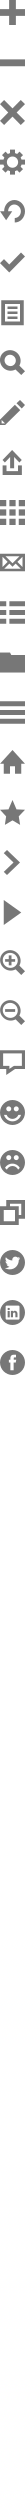
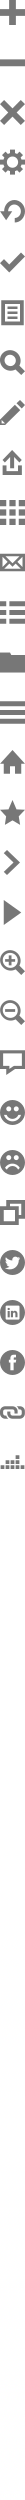
<svg xmlns="http://www.w3.org/2000/svg" version="1.1" id="Layer_1" x="0px" y="0px" viewBox="-10 -208 20 2000" enable-background="new -10 -208 20 2000" xml:space="preserve">
  <path fill="#777777" d="M-2-88.3v2.8c-0.6,0.2-1.2,0.4-1.7,0.7l-1.9-1.9l-2.8,2.8l1.9,1.9c-0.3,0.5-0.5,1.1-0.7,1.7H-10v4h2.8  c0.2,0.6,0.4,1.2,0.7,1.7l-1.9,1.9l2.8,2.8l1.9-1.9c0.5,0.3,1.1,0.5,1.7,0.7v2.8h4v-2.8c0.6-0.2,1.2-0.4,1.7-0.7l1.9,1.9l2.8-2.8  l-1.9-1.9c0.3-0.5,0.5-1.1,0.7-1.7H10v-4H7.2C7-80.9,6.8-81.5,6.5-82l1.9-1.9l-2.8-2.8l-1.9,1.9c-0.5-0.3-1.1-0.5-1.7-0.7v-2.8H-2z   M-4.5-78.3c0-2.5,2-4.5,4.5-4.5s4.5,2,4.5,4.5s-2,4.5-4.5,4.5S-4.5-75.8-4.5-78.3z" />
  <path fill="#777777" d="M1.5-48c-4.5,0-8.2,4-8.2,9H-10l4.9,7.2l4.9-7.2h-3.3c0-3,2.2-5.4,4.9-5.4S6.7-42,6.7-39s-2.2,5.4-4.9,5.4  v3.6c4.5,0,8.2-4,8.2-9S6.1-48,1.5-48z" />
  <path fill="#777777" d="M7.4,118.8L10,116l-4-4l-2.8,2.6L7.4,118.8z M-10,127.7v4.3h4.1l12.1-11.9l-4.3-4.3L-10,127.7z M-6,130.7  h-2.7V128L-6,130.7z" />
  <polygon fill="#777777" points="5,445.1 6.1,451.9 0,448.3 -6.1,451.9 -5.1,445.1 -10,439.8 -3.2,439.5 0,432 3.2,439.5 10,439.8   " />
  <polygon fill="#777777" points="6,482 -4.4,472 -7,474.5 0.8,482 -7,489.5 -4.4,492 " />
  <polygon fill="#777777" points="-2.6,10 10,-2.8 6.8,-6 -2.6,3.6 -6.8,-0.7 -10,2.5 " />
  <path fill="#777777" d="M-7.9,172h3.1h9.2h3.1v-3.1v-4.6H4.4v4.6h-9.2v-4.6h-3.1v4.6L-7.9,172z M-1.8,166.6h3.1v-9l4.2,4.4l1.9-2  l-7.7-8l-7.7,8l1.9,2l4.2-4.4v9H-1.8z" />
  <g>
    <rect x="-10" y="353" fill="#777777" width="20" height="4" />
    <rect x="-10" y="360" fill="#777777" width="20" height="4" />
    <rect x="-10" y="367" fill="#777777" width="20" height="4" />
  </g>
  <polygon fill="#777777" points="10,-200.7 2.7,-200.7 2.7,-208 -2.7,-208 -2.7,-200.7 -10,-200.7 -10,-195.3 -2.7,-195.3 -2.7,-188   2.7,-188 2.7,-195.3 10,-195.3 " />
  <path fill="#777777" d="M10,89l-4.5-4.5c1.7-3.1,1.2-7.2-1.5-9.9c-3.3-3.3-8.5-3.3-11.7-0.2s-3.1,8.4,0.2,11.7  c2.7,2.7,6.7,3.2,9.9,1.5L7,92L10,89z M-5,83.5c-1.8-1.8-1.8-4.6-0.1-6.4s4.6-1.7,6.4,0.1c1.8,1.8,1.8,4.6,0.1,6.4S-3.2,85.2-5,83.5  z" />
  <g>
    <polygon fill="#777777" points="-0.8,556.3 -3,556.3 -3,559.3 -5.9,559.3 -5.9,561.4 -3,561.4 -3,564.3 -0.8,564.3 -0.8,561.4    2.1,561.4 2.1,559.3 -0.8,559.3  " />
    <path fill="#777777" d="M5.5,564.5c1.7-3.1,1.2-7.2-1.5-9.9c-3.3-3.3-8.5-3.3-11.6-0.2c-3.2,3.2-3.1,8.4,0.2,11.6   c2.7,2.7,6.7,3.2,9.9,1.5L7,572l3-3L5.5,564.5z M2.5,564.6c-2.3,2.3-6.1,2.3-8.5-0.1c-2.4-2.4-2.4-6.2-0.1-8.5   c2.3-2.3,6.1-2.3,8.5,0.1C4.8,558.5,4.8,562.3,2.5,564.6z" />
  </g>
  <g>
    <rect x="-5.9" y="599.3" fill="#777777" width="8" height="2.2" />
    <path fill="#777777" d="M5.5,604.5c1.7-3.1,1.2-7.2-1.5-9.9c-3.3-3.3-8.5-3.3-11.6-0.2c-3.2,3.2-3.1,8.4,0.2,11.6   c2.7,2.7,6.7,3.2,9.9,1.5L7,612l3-3L5.5,604.5z M2.5,604.6c-2.3,2.3-6.1,2.3-8.5-0.1c-2.4-2.4-2.4-6.2-0.1-8.5   c2.3-2.3,6.1-2.3,8.5,0.1C4.8,598.5,4.8,602.3,2.5,604.6z" />
  </g>
  <polygon fill="#777777" points="-7,512 7,522 -7,532 " />
  <path fill="#777777" d="M-10,235v14h20v-14H-10z M8,245.6l-4.1-4.1l4.1-4.1V245.6z M0,245.4l2.5-2.5l4.1,4.1H-6.6l4.1-4.1L0,245.4z   M5.6,237L0,242.6l-5.6-5.6H5.6z M-3.9,241.5l-4.1,4.1v-8.2L-3.9,241.5z" />
  <polygon fill="#777777" points="-10,403 -7,403 -7,411 -2,411 -2,405 2,405 2,411 7,411 7,403 10,403 0,392 " />
  <g>
    <rect x="-10" y="192" fill="#777777" width="5" height="5" />
    <rect x="-10" y="199.5" fill="#777777" width="5" height="5" />
    <rect x="-10" y="207" fill="#777777" width="5" height="5" />
    <rect x="-2.5" y="192" fill="#777777" width="5" height="5" />
    <rect x="-2.5" y="199.5" fill="#777777" width="5" height="5" />
    <rect x="-2.5" y="207" fill="#777777" width="5" height="5" />
    <rect x="5" y="192" fill="#777777" width="5" height="5" />
    <rect x="5" y="199.5" fill="#777777" width="5" height="5" />
    <rect x="5" y="207" fill="#777777" width="5" height="5" />
  </g>
  <g>
    <rect x="-10" y="273" fill="#777777" width="5" height="4" />
    <rect x="-10" y="280" fill="#777777" width="5" height="4" />
    <rect x="-10" y="287" fill="#777777" width="5" height="4" />
    <rect x="-2.5" y="273" fill="#777777" width="12.5" height="4" />
    <rect x="-2.5" y="280" fill="#777777" width="12.5" height="4" />
    <rect x="-2.5" y="287" fill="#777777" width="12.5" height="4" />
  </g>
  <g>
    <path fill="#777777" d="M-9,32.2v20H9v-20H-9z M6,49.2H-6v-14H6V49.2z" />
    <rect x="-4" y="37.2" fill="#777777" width="8" height="2" />
    <rect x="-4" y="41.2" fill="#777777" width="8" height="2" />
    <rect x="-4" y="45.2" fill="#777777" width="8" height="2" />
  </g>
  <rect x="-10" y="-160.5" fill="#777777" width="20" height="5.5" />
  <polygon fill="#777777" points="10,-124.7 6.6,-128 0,-121.3 -6.7,-128 -10,-124.7 -3.4,-118 -10,-111.3 -6.7,-108 0,-114.7   6.6,-108 10,-111.3 3.3,-118 " />
  <polygon fill="#777777" points="-2,314 -10,314 -10,330 10,330 10,316 -1,316 " />
  <path fill="#777777" d="M7.5,634.7v10H2H1.2l-0.9,0.5l-2.8,1.9v-2.4h-2h-3v-10H7.5 M10,632.2h-20v15h5v4.8l7-4.8h8V632.2L10,632.2z" />
  <path fill="#777777" d="M0,672c-5.5,0-10,4.5-10,10c0,5.5,4.5,10,10,10s10-4.5,10-10C10,676.5,5.5,672,0,672z M3,677.1  c1.1,0,2,0.9,2,2c0,1.1-0.9,2-2,2s-2-0.9-2-2C1,678,1.9,677.1,3,677.1z M-3,677.1c1.1,0,2,0.9,2,2c0,1.1-0.9,2-2,2s-2-0.9-2-2  C-5,678-4.1,677.1-3,677.1z M0,689.1c-3.2,0-6-2.2-6.8-5.2h2.1c0.7,1.9,2.5,3.2,4.7,3.2s3.9-1.3,4.7-3.2h2.1  C6,686.9,3.2,689.1,0,689.1z" />
  <path fill="#777777" d="M0,712c-5.5,0-10,4.5-10,10c0,5.5,4.5,10,10,10s10-4.5,10-10C10,716.5,5.5,712,0,712z M3,716.1  c1.1,0,2,0.9,2,2c0,1.1-0.9,2-2,2s-2-0.9-2-2C1,717,1.9,716.1,3,716.1z M-3,716.1c1.1,0,2,0.9,2,2c0,1.1-0.9,2-2,2s-2-0.9-2-2  C-5,717-4.1,716.1-3,716.1z M4.5,727.7c-0.8-1.7-2.5-2.9-4.5-2.9s-3.7,1.2-4.5,2.9c-0.6-0.4-1-0.9-1.5-1.5c1.2-2,3.4-3.3,5.9-3.3  s4.7,1.3,5.9,3.3C5.5,726.8,5,727.3,4.5,727.7z" />
  <path fill-rule="evenodd" clip-rule="evenodd" fill="#777777" d="M10,752H-5v5h-5v15H5v-5h5V752z M2,769h-9v-9h9V769z M7,764H5v-7  h-7v-2h9V764z" />
  <path fill-rule="evenodd" clip-rule="evenodd" fill="#777777" d="M5,800c0,0.1,0,0.2,0,0.3c0,3.3-2.5,7.2-7.2,7.2  c-1.4,0-2.8-0.4-3.9-1.1c0.2,0,0.4,0,0.6,0c1.2,0,2.3-0.4,3.1-1.1c-1.1,0-2-0.8-2.4-1.8c0.2,0,0.3,0,0.5,0c0.2,0,0.5,0,0.7-0.1  c-1.2-0.2-2-1.2-2-2.5v0c0.3,0.2,0.7,0.3,1.1,0.3c-0.7-0.5-1.1-1.2-1.1-2.1c0-0.5,0.1-0.9,0.3-1.3c1.2,1.5,3.1,2.5,5.2,2.6  c0-0.2-0.1-0.4-0.1-0.6c0-1.4,1.1-2.5,2.5-2.5c0.7,0,1.4,0.3,1.8,0.8c0.6-0.1,1.1-0.3,1.6-0.6c-0.2,0.6-0.6,1.1-1.1,1.4  c0.5-0.1,1-0.2,1.4-0.4C6,799.2,5.5,799.6,5,800z M0,792c-5.5,0-10,4.5-10,10c0,5.5,4.5,10,10,10s10-4.5,10-10  C10,796.5,5.5,792,0,792z" />
  <g>
    <path fill-rule="evenodd" clip-rule="evenodd" fill="#777777" d="M5.6,846.9c0,0.4-0.4,0.8-0.8,0.8h-9.5c-0.5,0-0.8-0.4-0.8-0.8   v-9.6c0-0.4,0.4-0.8,0.8-0.8h9.5c0.5,0,0.8,0.4,0.8,0.8V846.9z M0,832c-5.5,0-10,4.5-10,10s4.5,10,10,10s10-4.5,10-10   S5.5,832,0,832z" />
    <path fill="#777777" d="M1.9,840.6c-0.9,0-1.3,0.5-1.5,0.8v0h0l0,0v-0.7h-1.7c0,0.5,0,5.1,0,5.1h1.7V843c0-0.2,0-0.3,0.1-0.4   c0.1-0.3,0.4-0.6,0.9-0.6c0.6,0,0.9,0.5,0.9,1.1v2.7h1.7v-2.9C3.9,841.4,3,840.6,1.9,840.6z" />
    <path fill="#777777" d="M-3,838.3c-0.6,0-1,0.4-1,0.9c0,0.5,0.4,0.9,0.9,0.9h0c0.6,0,1-0.4,1-0.9C-2.1,838.7-2.5,838.3-3,838.3z" />
    <rect x="-3.9" y="840.8" fill="#777777" width="1.7" height="5.1" />
  </g>
  <path fill-rule="evenodd" clip-rule="evenodd" fill="#777777" d="M2.6,882H0.9v6.2h-2.6V882h-1.2v-2.2h1.2v-1.4c0-1,0.5-2.6,2.6-2.6  l1.9,0v2.1H1.5c-0.2,0-0.5,0.1-0.5,0.6v1.3h2L2.6,882z M0,872c-5.5,0-10,4.5-10,10c0,5.5,4.5,10,10,10s10-4.5,10-10  C10,876.5,5.5,872,0,872z" />
+   <g>
+     <path fill="#777777" d="M0,919.5L0,919.5L0,919.5C0,919.5,0,919.5,0,919.5z" />
+     <path fill="#777777" d="M5.9,917H3.3c0,0,1.4,0.9,1.6,2.5h0.9h0c0.9,0,1.6,0.7,1.6,1.6v1.7c0,0.9-0.7,1.7-1.6,1.7H0   c-0.9,0-1.7-0.8-1.7-1.7v-1.6h-2.5v1.6c0,0.6,0.1,1.2,0.4,1.7C-3.2,926-1.7,927,0,927h5.8c2.3,0,4.1-1.9,4.1-4.2v-1.7   C10,918.8,8.2,917,5.9,917z" />
+     <path fill="#777777" d="M3.8,919.5C3.2,918,1.7,917,0,917h-5.8c-2.3,0-4.2,1.8-4.2,4.1v1.7c0,2.3,1.9,4.2,4.2,4.2h2.5   c0,0-1.3-0.9-1.7-2.5h-0.8c-0.9,0-1.7-0.8-1.7-1.7v-1.7c0-0.9,0.8-1.6,1.7-1.6H0h0c0.9,0,1.6,0.7,1.6,1.6v1.7c0,0,0,0,0,0h2.5   c0,0,0,0,0,0v-1.7C4.2,920.6,4,920,3.8,919.5z" />
+   </g>
+   <g>
+     <rect x="-9.5" y="964.2" fill-rule="evenodd" clip-rule="evenodd" fill="#787878" width="3" height="3" />
+     <rect x="-5.5" y="964.2" fill-rule="evenodd" clip-rule="evenodd" fill="#787878" width="3" height="3" />
+     <rect x="-1.5" y="964.2" fill-rule="evenodd" clip-rule="evenodd" fill="#787878" width="3" height="3" />
+     <rect x="2.5" y="964.2" fill-rule="evenodd" clip-rule="evenodd" fill="#787878" width="3" height="3" />
+     <rect x="-5.5" y="960.2" fill-rule="evenodd" clip-rule="evenodd" fill="#787878" width="3" height="3" />
+     <rect x="-1.5" y="960.2" fill-rule="evenodd" clip-rule="evenodd" fill="#787878" width="3" height="3" />
+     <rect x="2.5" y="960.2" fill-rule="evenodd" clip-rule="evenodd" fill="#787878" width="3" height="3" />
+     <rect x="2.5" y="956.2" fill-rule="evenodd" clip-rule="evenodd" fill="#787878" width="3" height="3" />
+     <rect x="6.5" y="964.2" fill-rule="evenodd" clip-rule="evenodd" fill="#787878" width="3" height="3" />
+   </g>
</svg>
